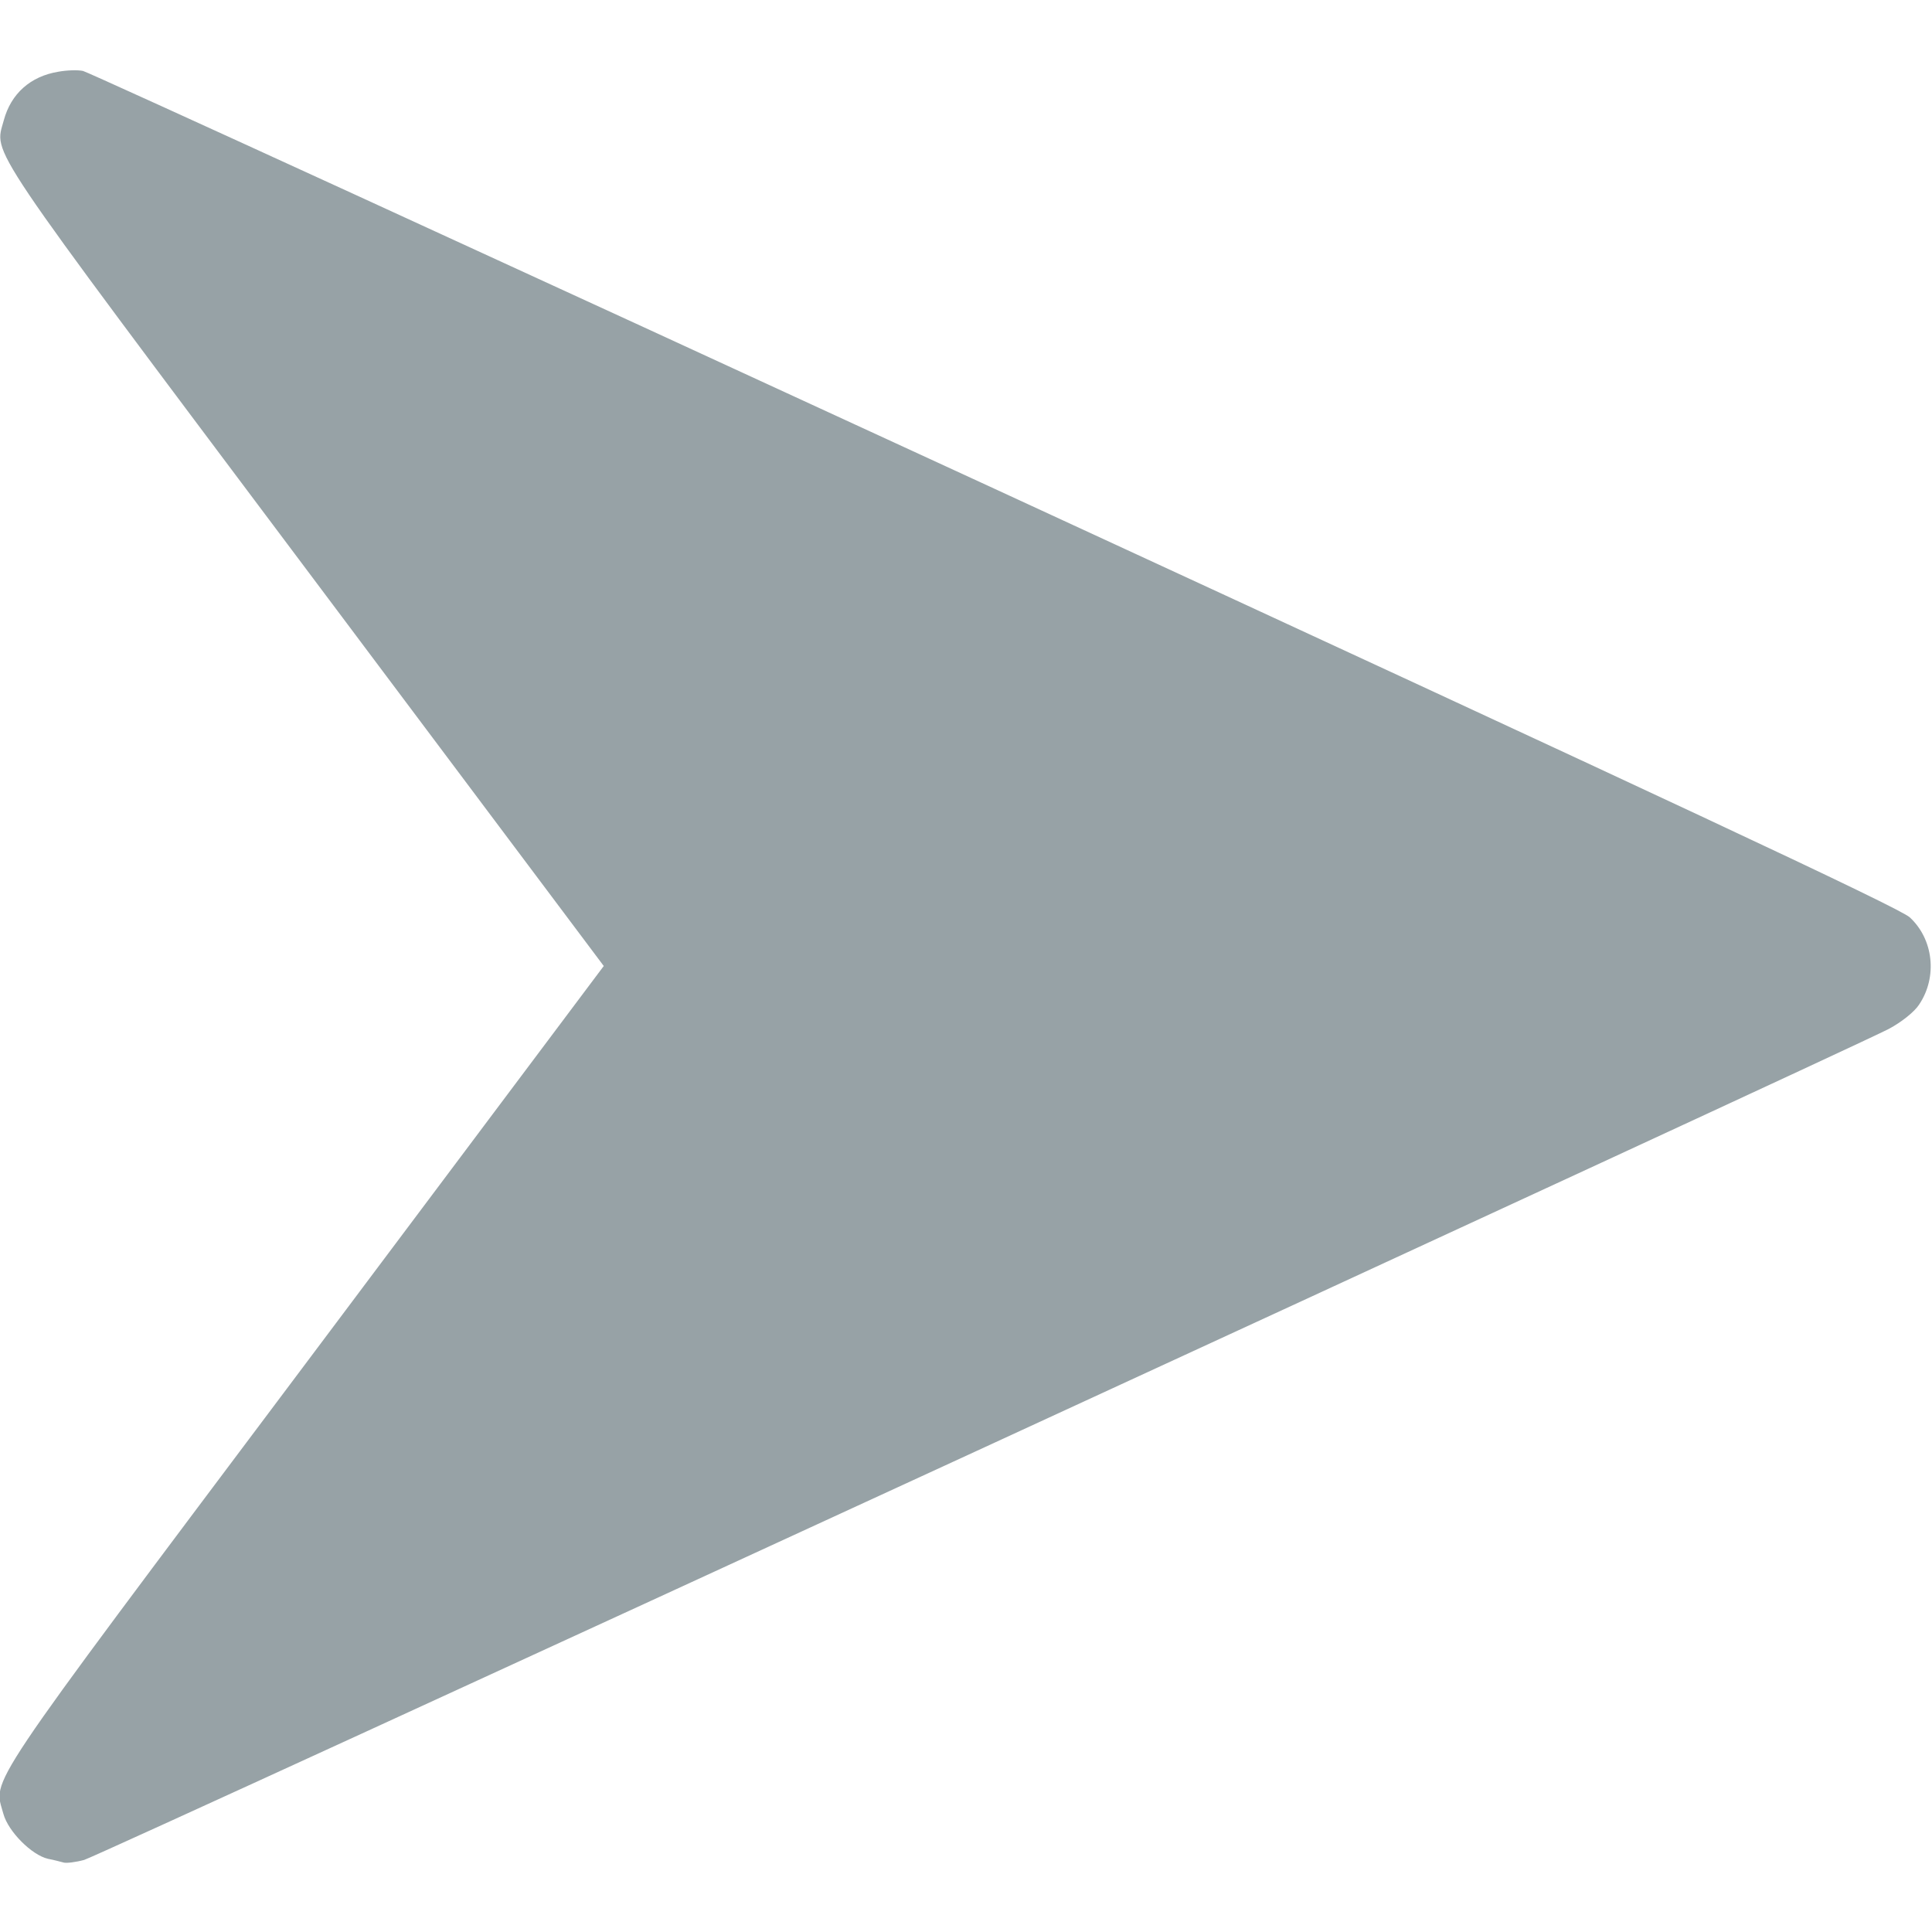
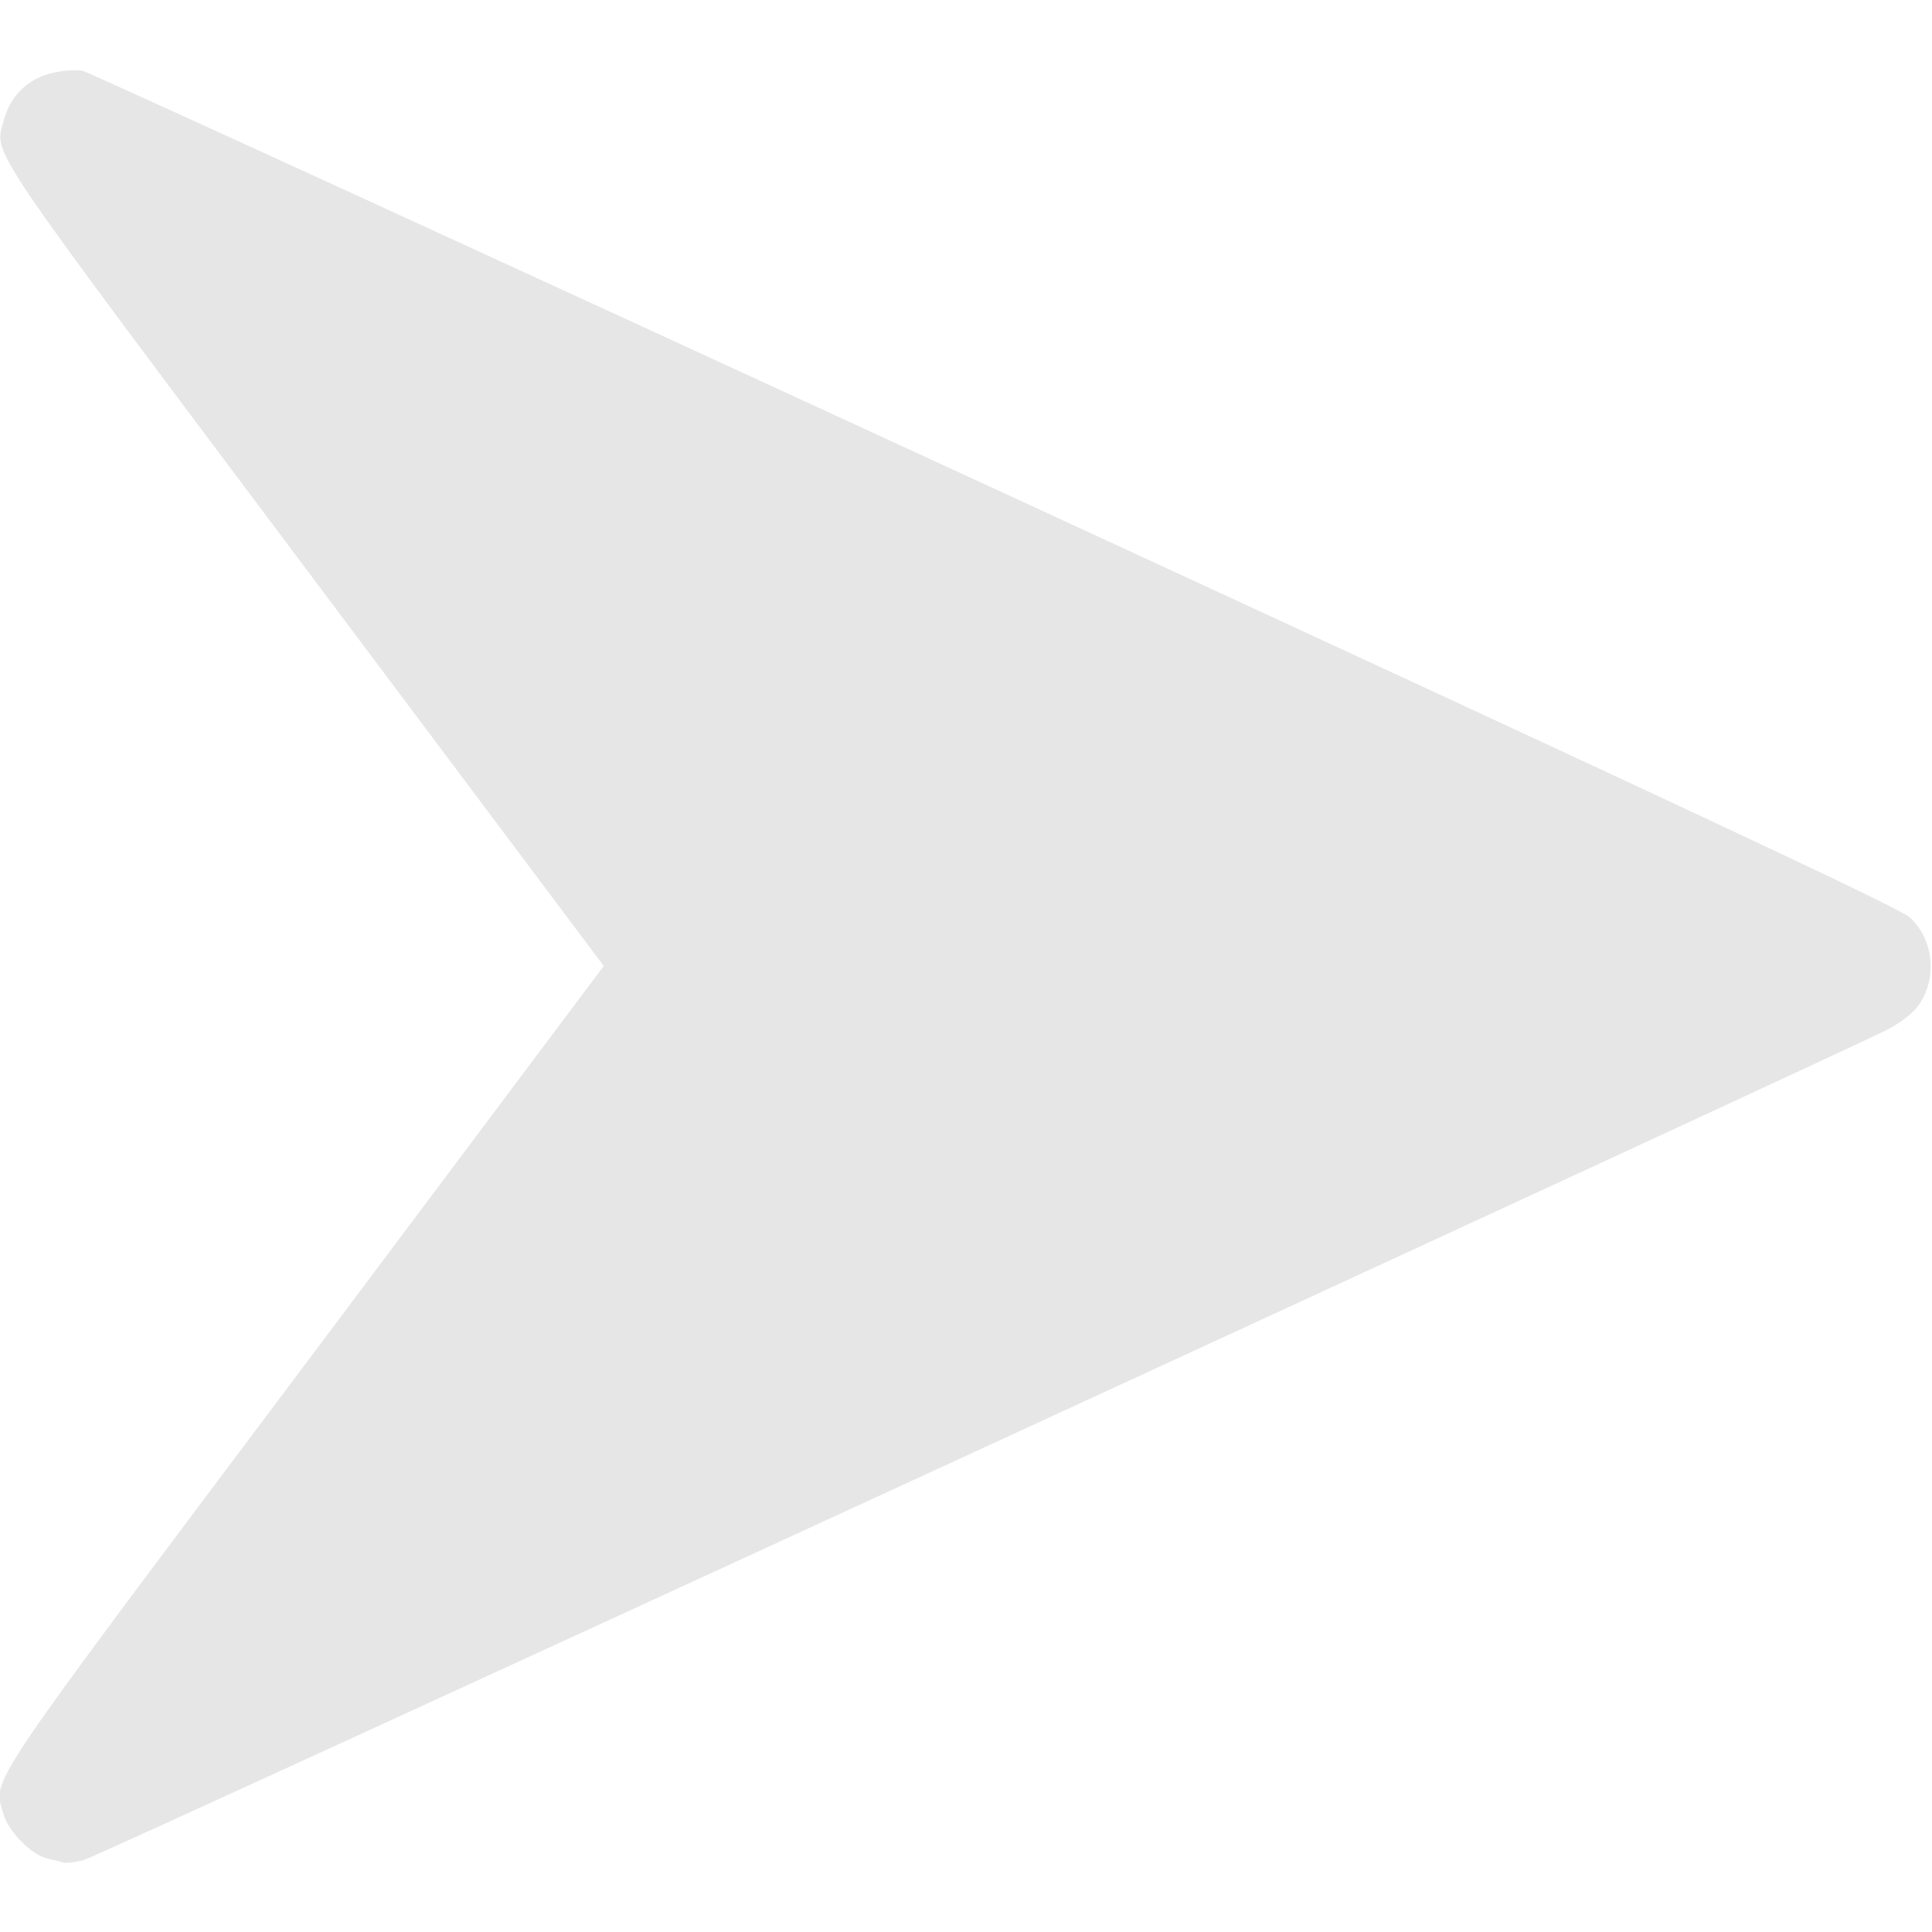
<svg xmlns="http://www.w3.org/2000/svg" version="1.0" width="512pt" height="512pt" viewBox="0 0 512 512" preserveAspectRatio="xMidYMid meet">
-   <g transform="translate(0,512) scale(0.1,-0.1)" fill="#97a2a6" stroke="none">
+   <g transform="translate(0,512) scale(0.1,-0.1)" fill="#e6e6e6" stroke="none">
    <path d="M155 4930 c-74 -12 -126 -58 -145 -129 -25 -93 -61 -39 796 -1182 l794 -1059 -794 -1059 c-865 -1153 -823 -1091 -797 -1188 13 -47 75 -109 118 -119 16 -3 34 -8 42 -10 7 -2 32 1 54 7 40 11 4666 2142 4782 2202 34 18 69 46 81 65 49 73 38 173 -25 231 -27 25 -645 314 -2426 1136 -1314 606 -2401 1104 -2415 1107 -14 3 -43 2 -65 -2z" />
  </g>
</svg>
